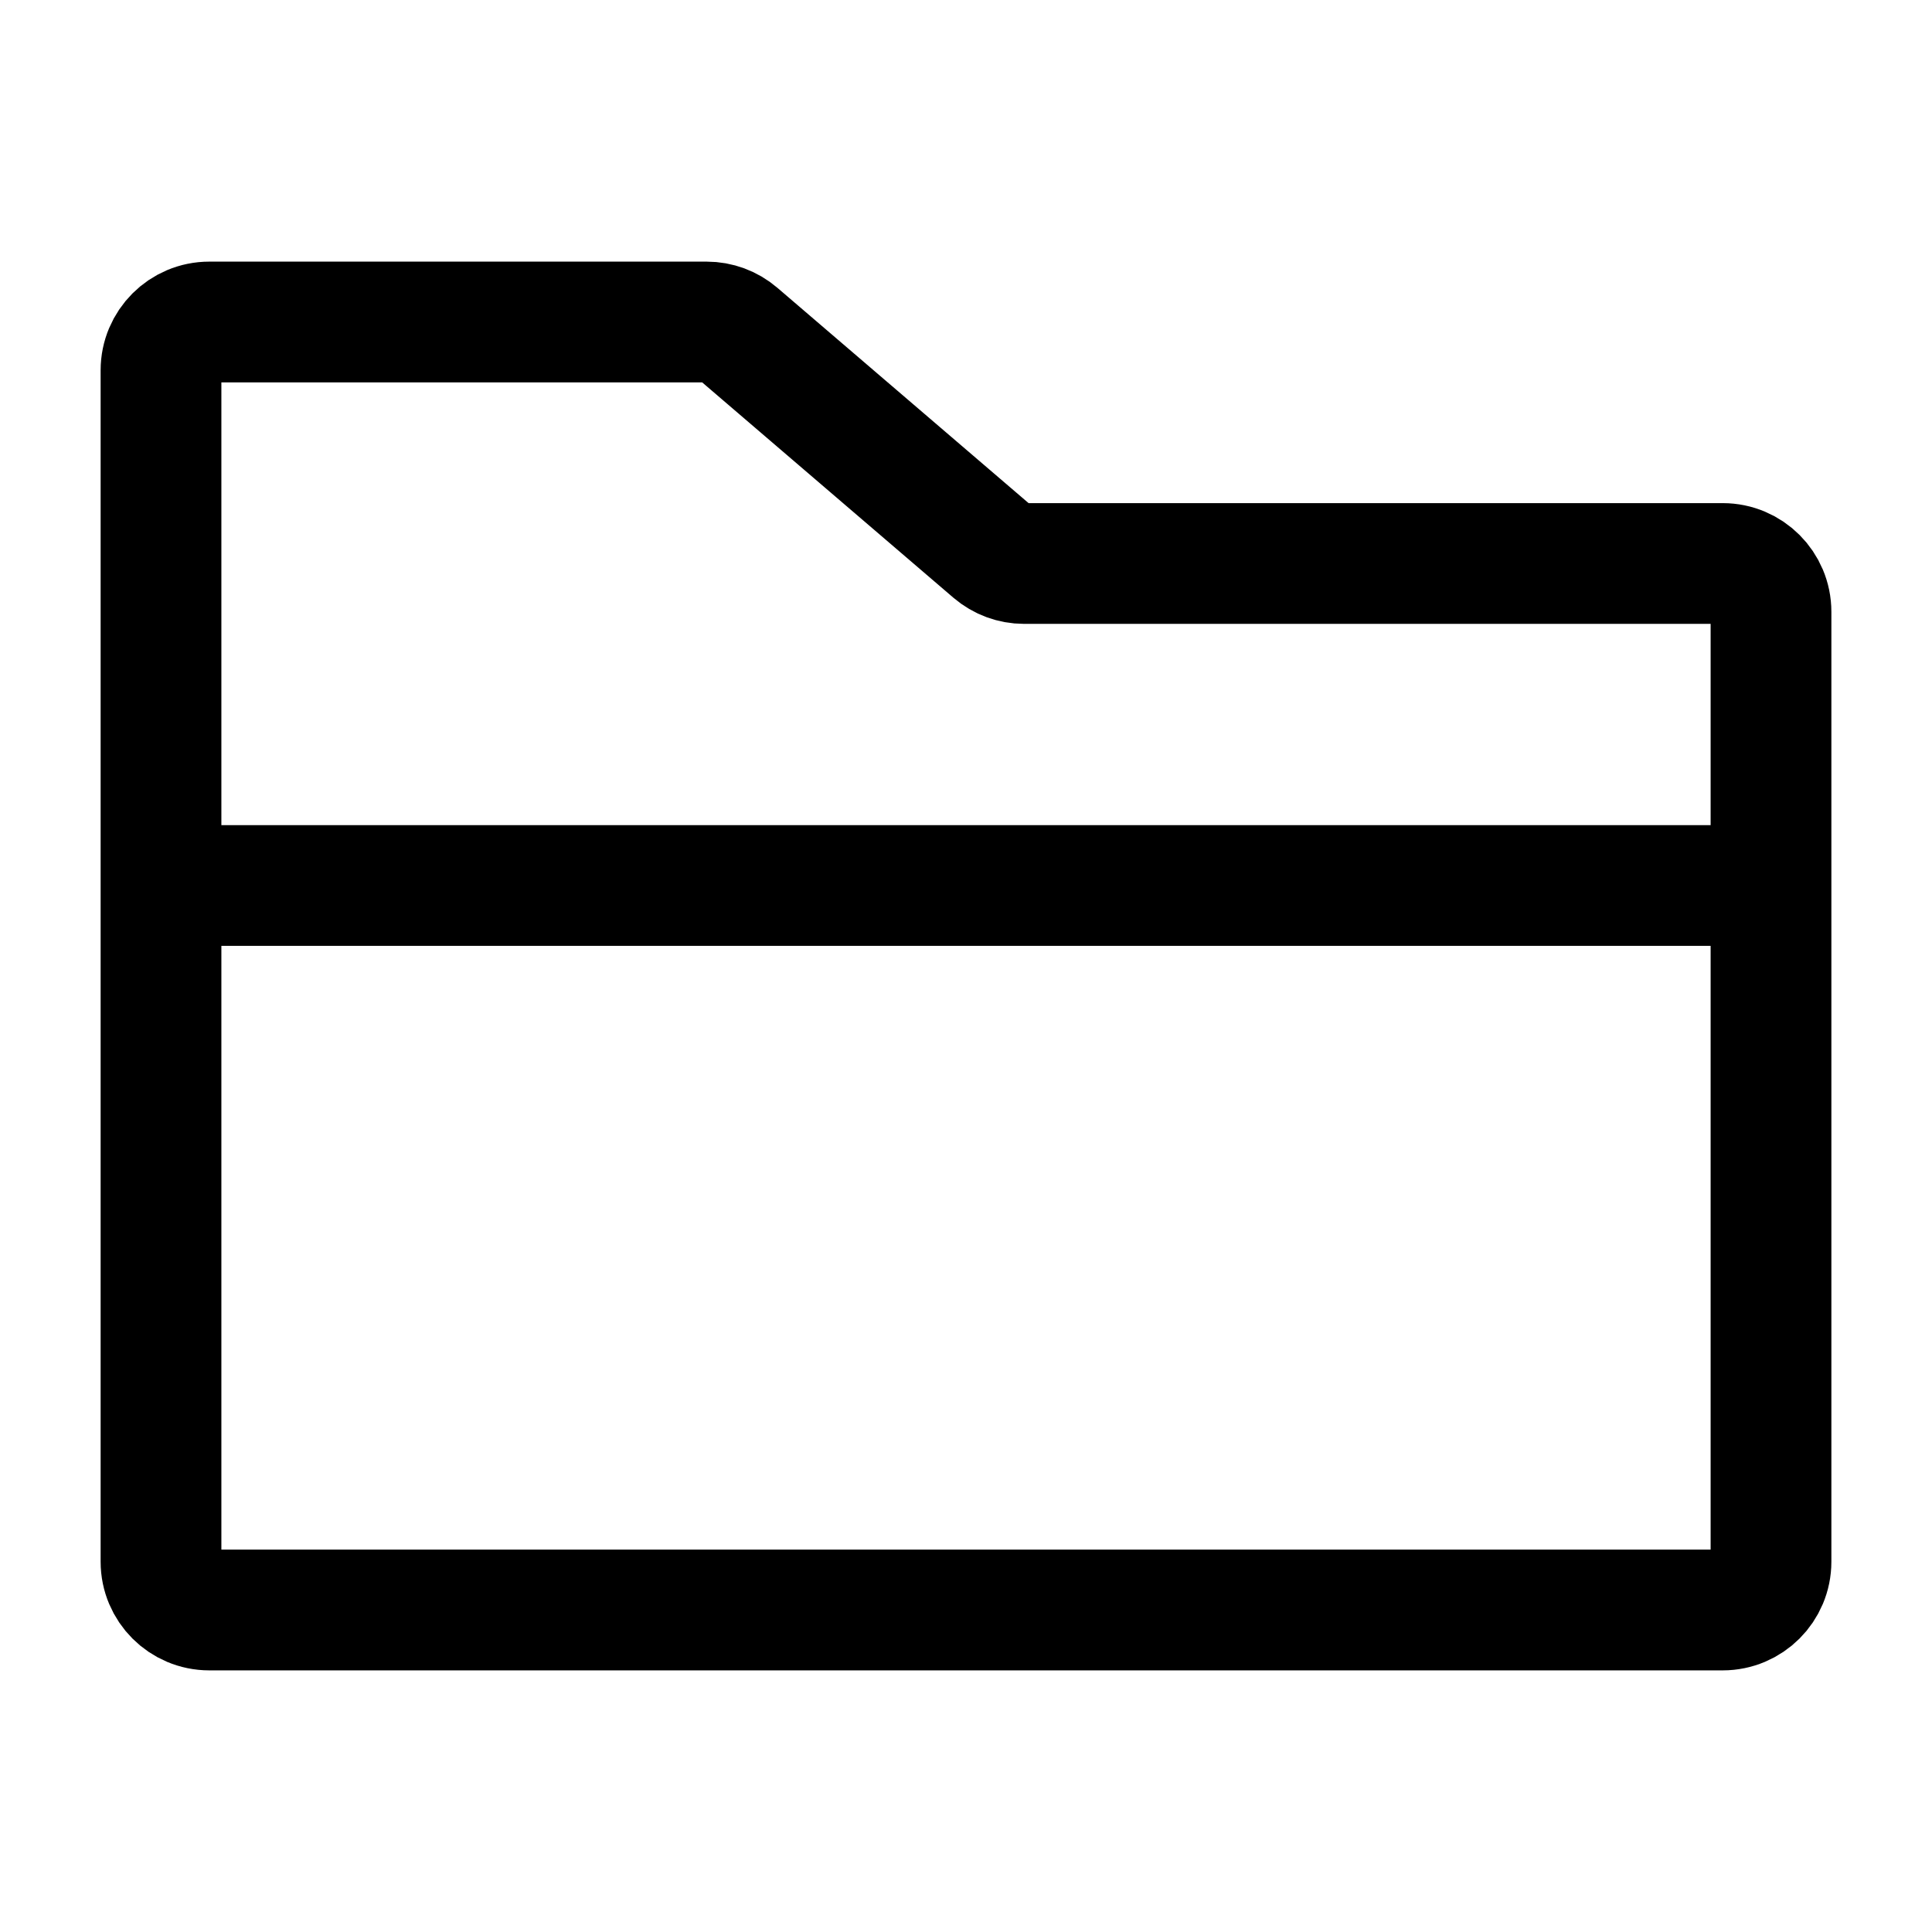
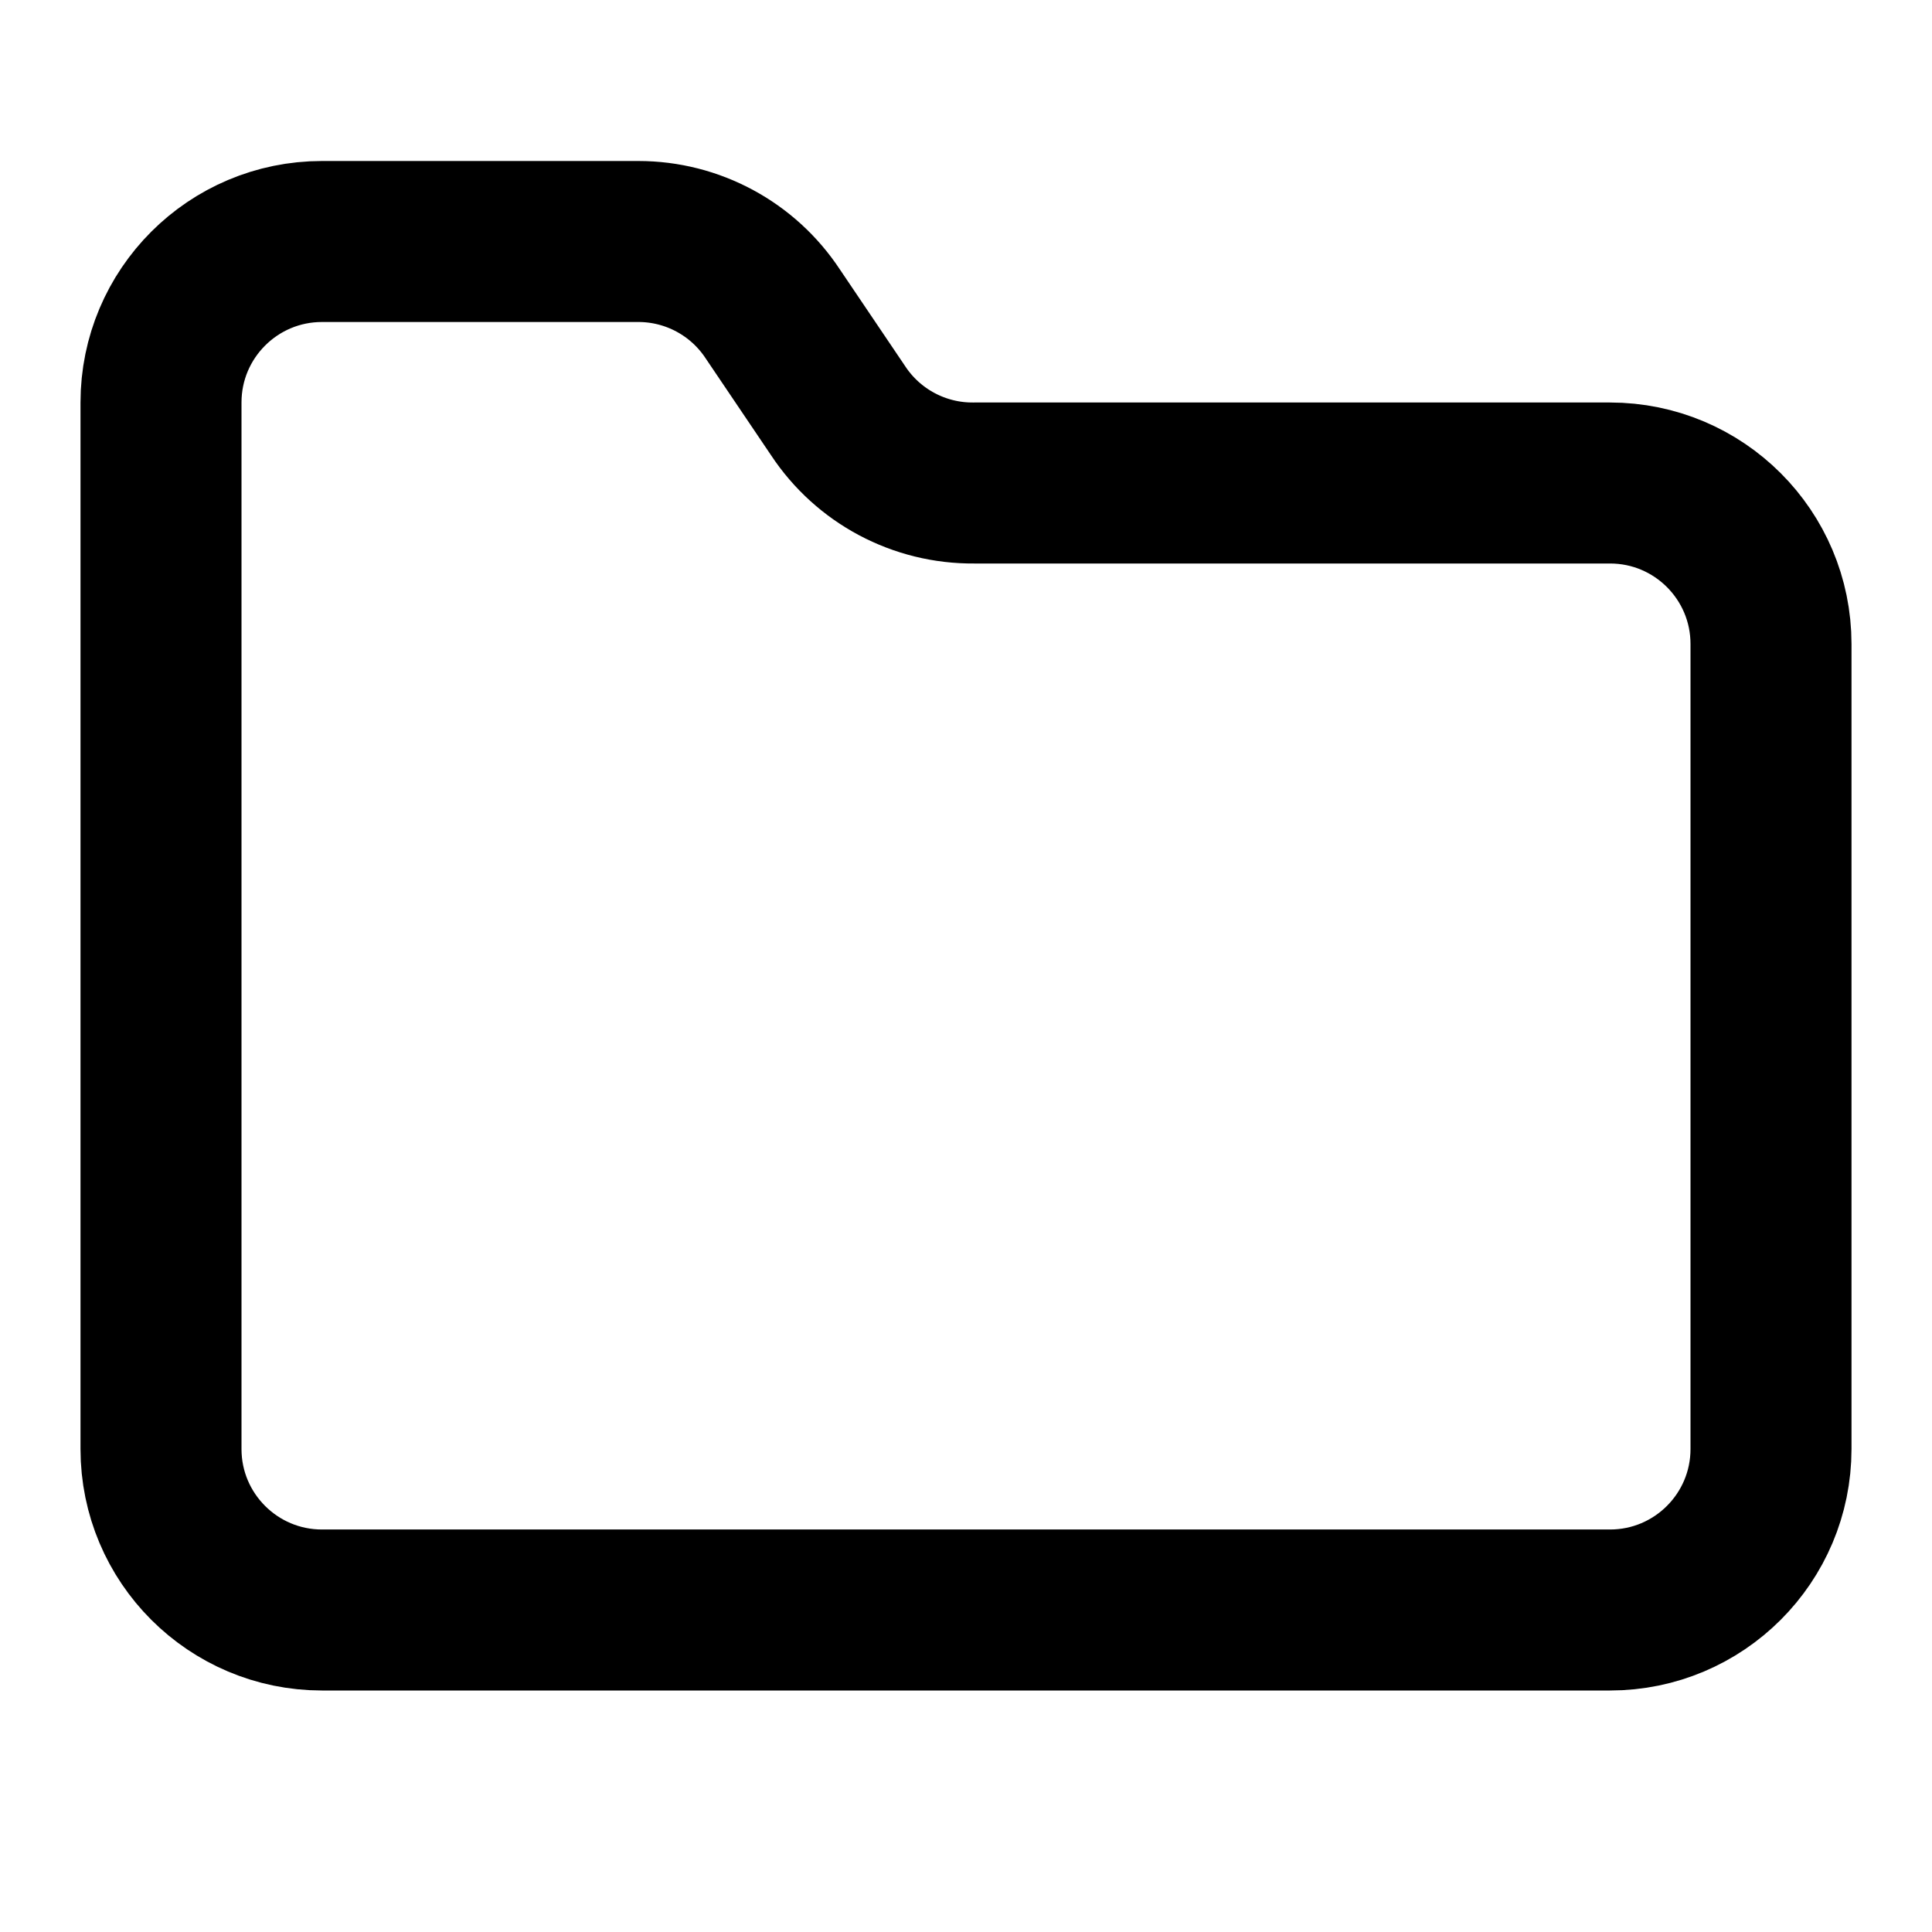
- <svg xmlns="http://www.w3.org/2000/svg" width="1em" height="1em" viewBox="0 0 24 24">
-   <path fill="none" stroke="currentColor" stroke-linecap="round" stroke-linejoin="round" stroke-width="1.5" d="M2 11V4.6a.6.6 0 0 1 .6-.6h6.178a.6.6 0 0 1 .39.144l3.164 2.712a.6.6 0 0 0 .39.144H21.4a.6.6 0 0 1 .6.6V11M2 11v8.4a.6.6 0 0 0 .6.6h18.8a.6.6 0 0 0 .6-.6V11M2 11h20" />
+ <svg xmlns="http://www.w3.org/2000/svg" width="24" height="24" viewBox="0 0 24 24" fill="none" stroke="currentColor" stroke-width="2" stroke-linecap="round" stroke-linejoin="round" class="lucide lucide-folder-icon lucide-folder">
+   <path d="M20 20a2 2 0 0 0 2-2V8a2 2 0 0 0-2-2h-7.9a2 2 0 0 1-1.69-.9L9.6 3.9A2 2 0 0 0 7.93 3H4a2 2 0 0 0-2 2v13a2 2 0 0 0 2 2Z" />
</svg>
